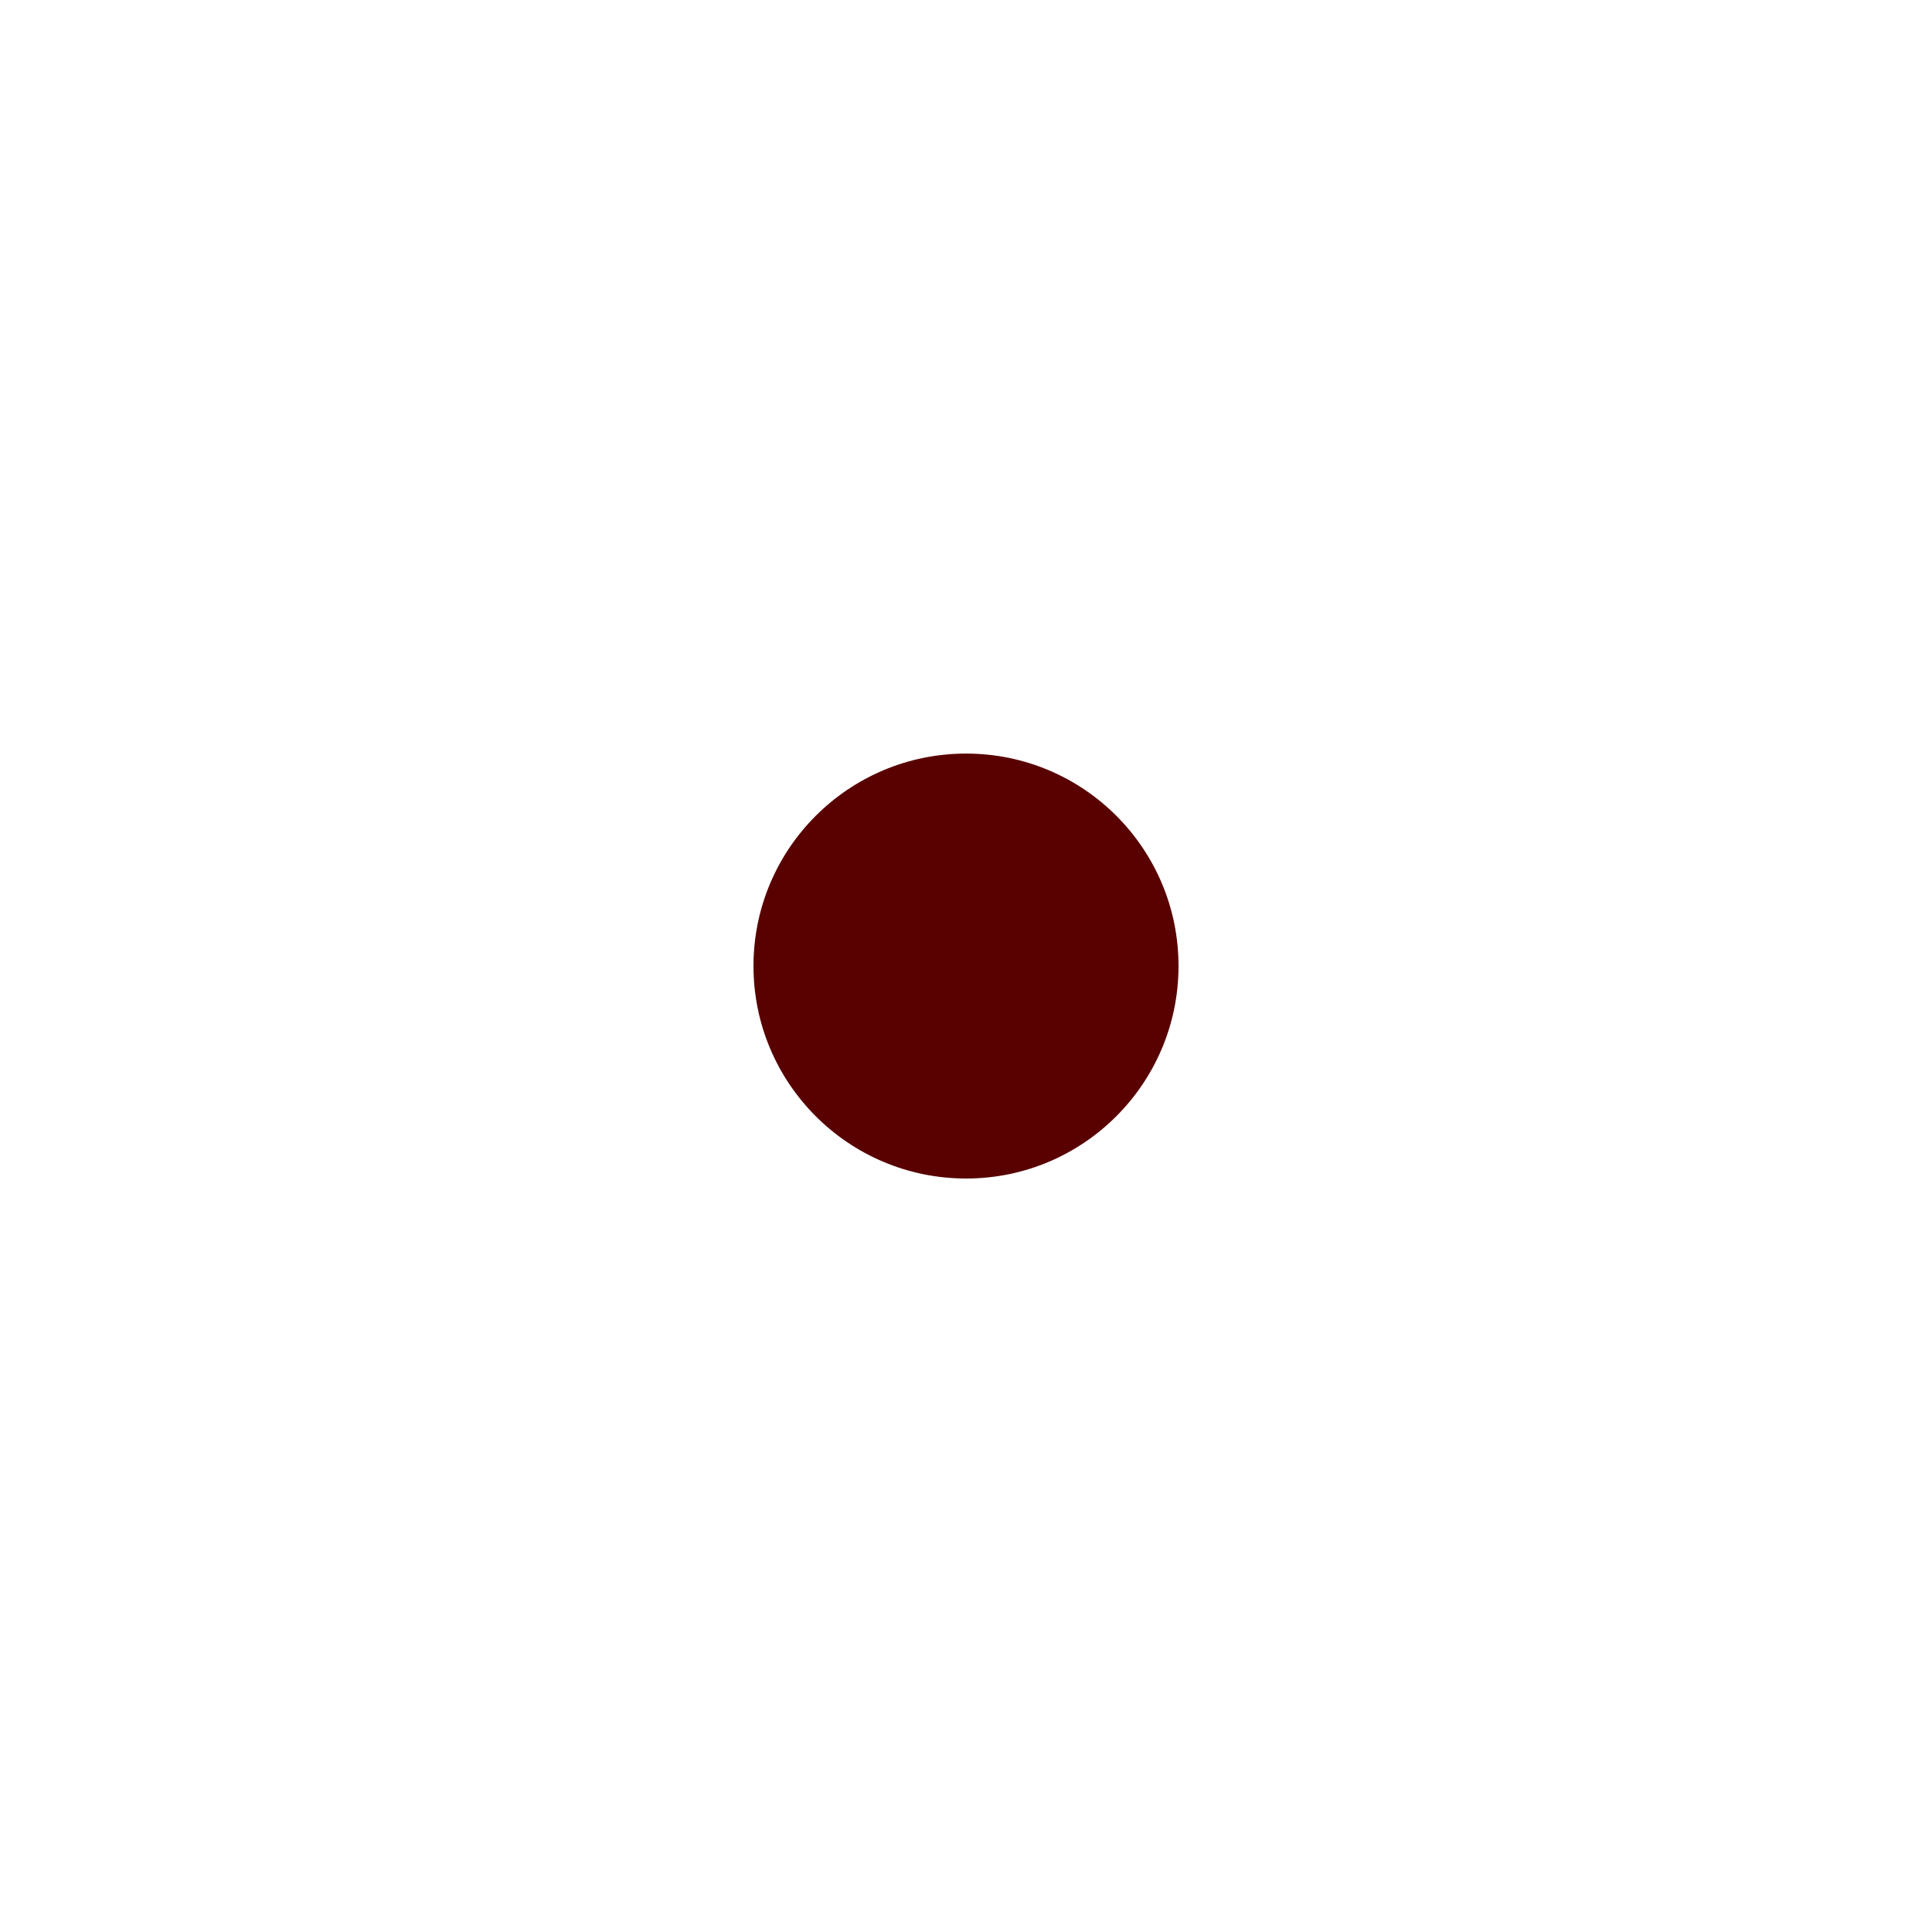
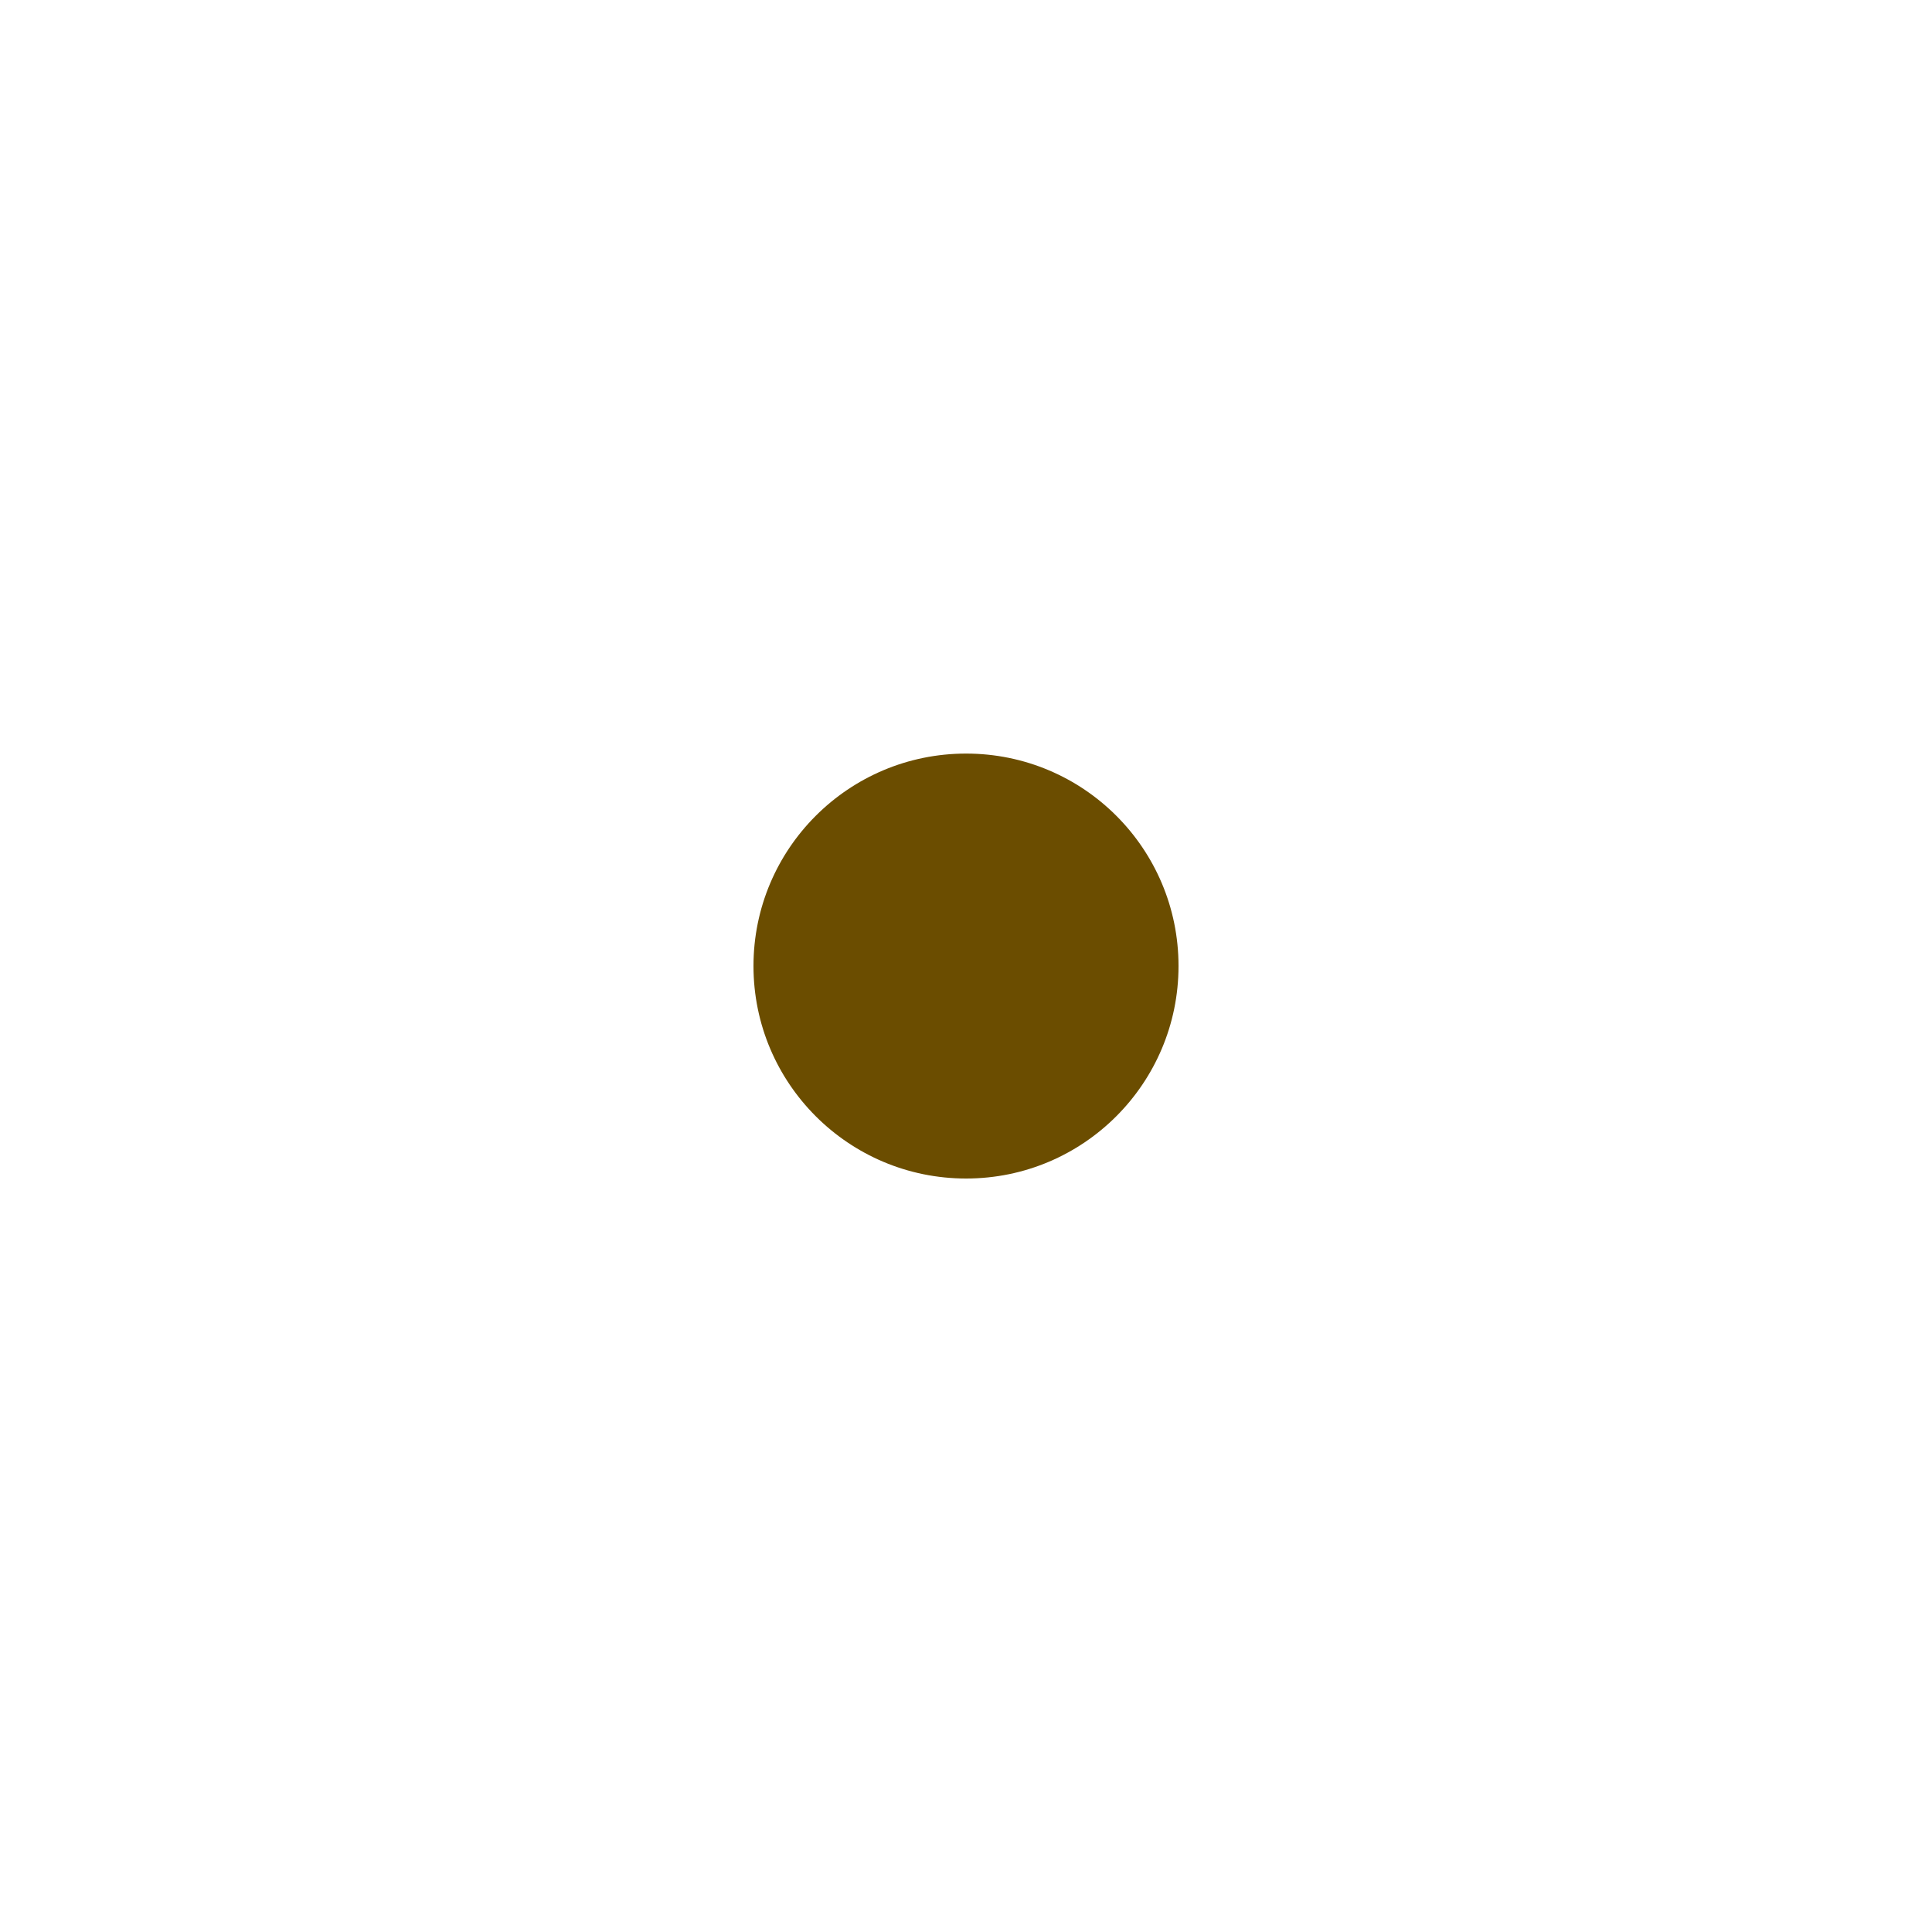
<svg xmlns="http://www.w3.org/2000/svg" version="1.1" width="20" height="20" viewBox="0 0 20 20">
-   <path fill="#590000" d="M7.8 10c0 1.215 0.986 2.2 2.201 2.2s2.199-0.986 2.199-2.2c0-1.215-0.984-2.199-2.199-2.199s-2.201 0.984-2.201 2.199z" />
+   <path fill="#6b4d00" d="M7.8 10c0 1.215 0.986 2.2 2.201 2.2s2.199-0.986 2.199-2.2c0-1.215-0.984-2.199-2.199-2.199s-2.201 0.984-2.201 2.199z" />
</svg>
